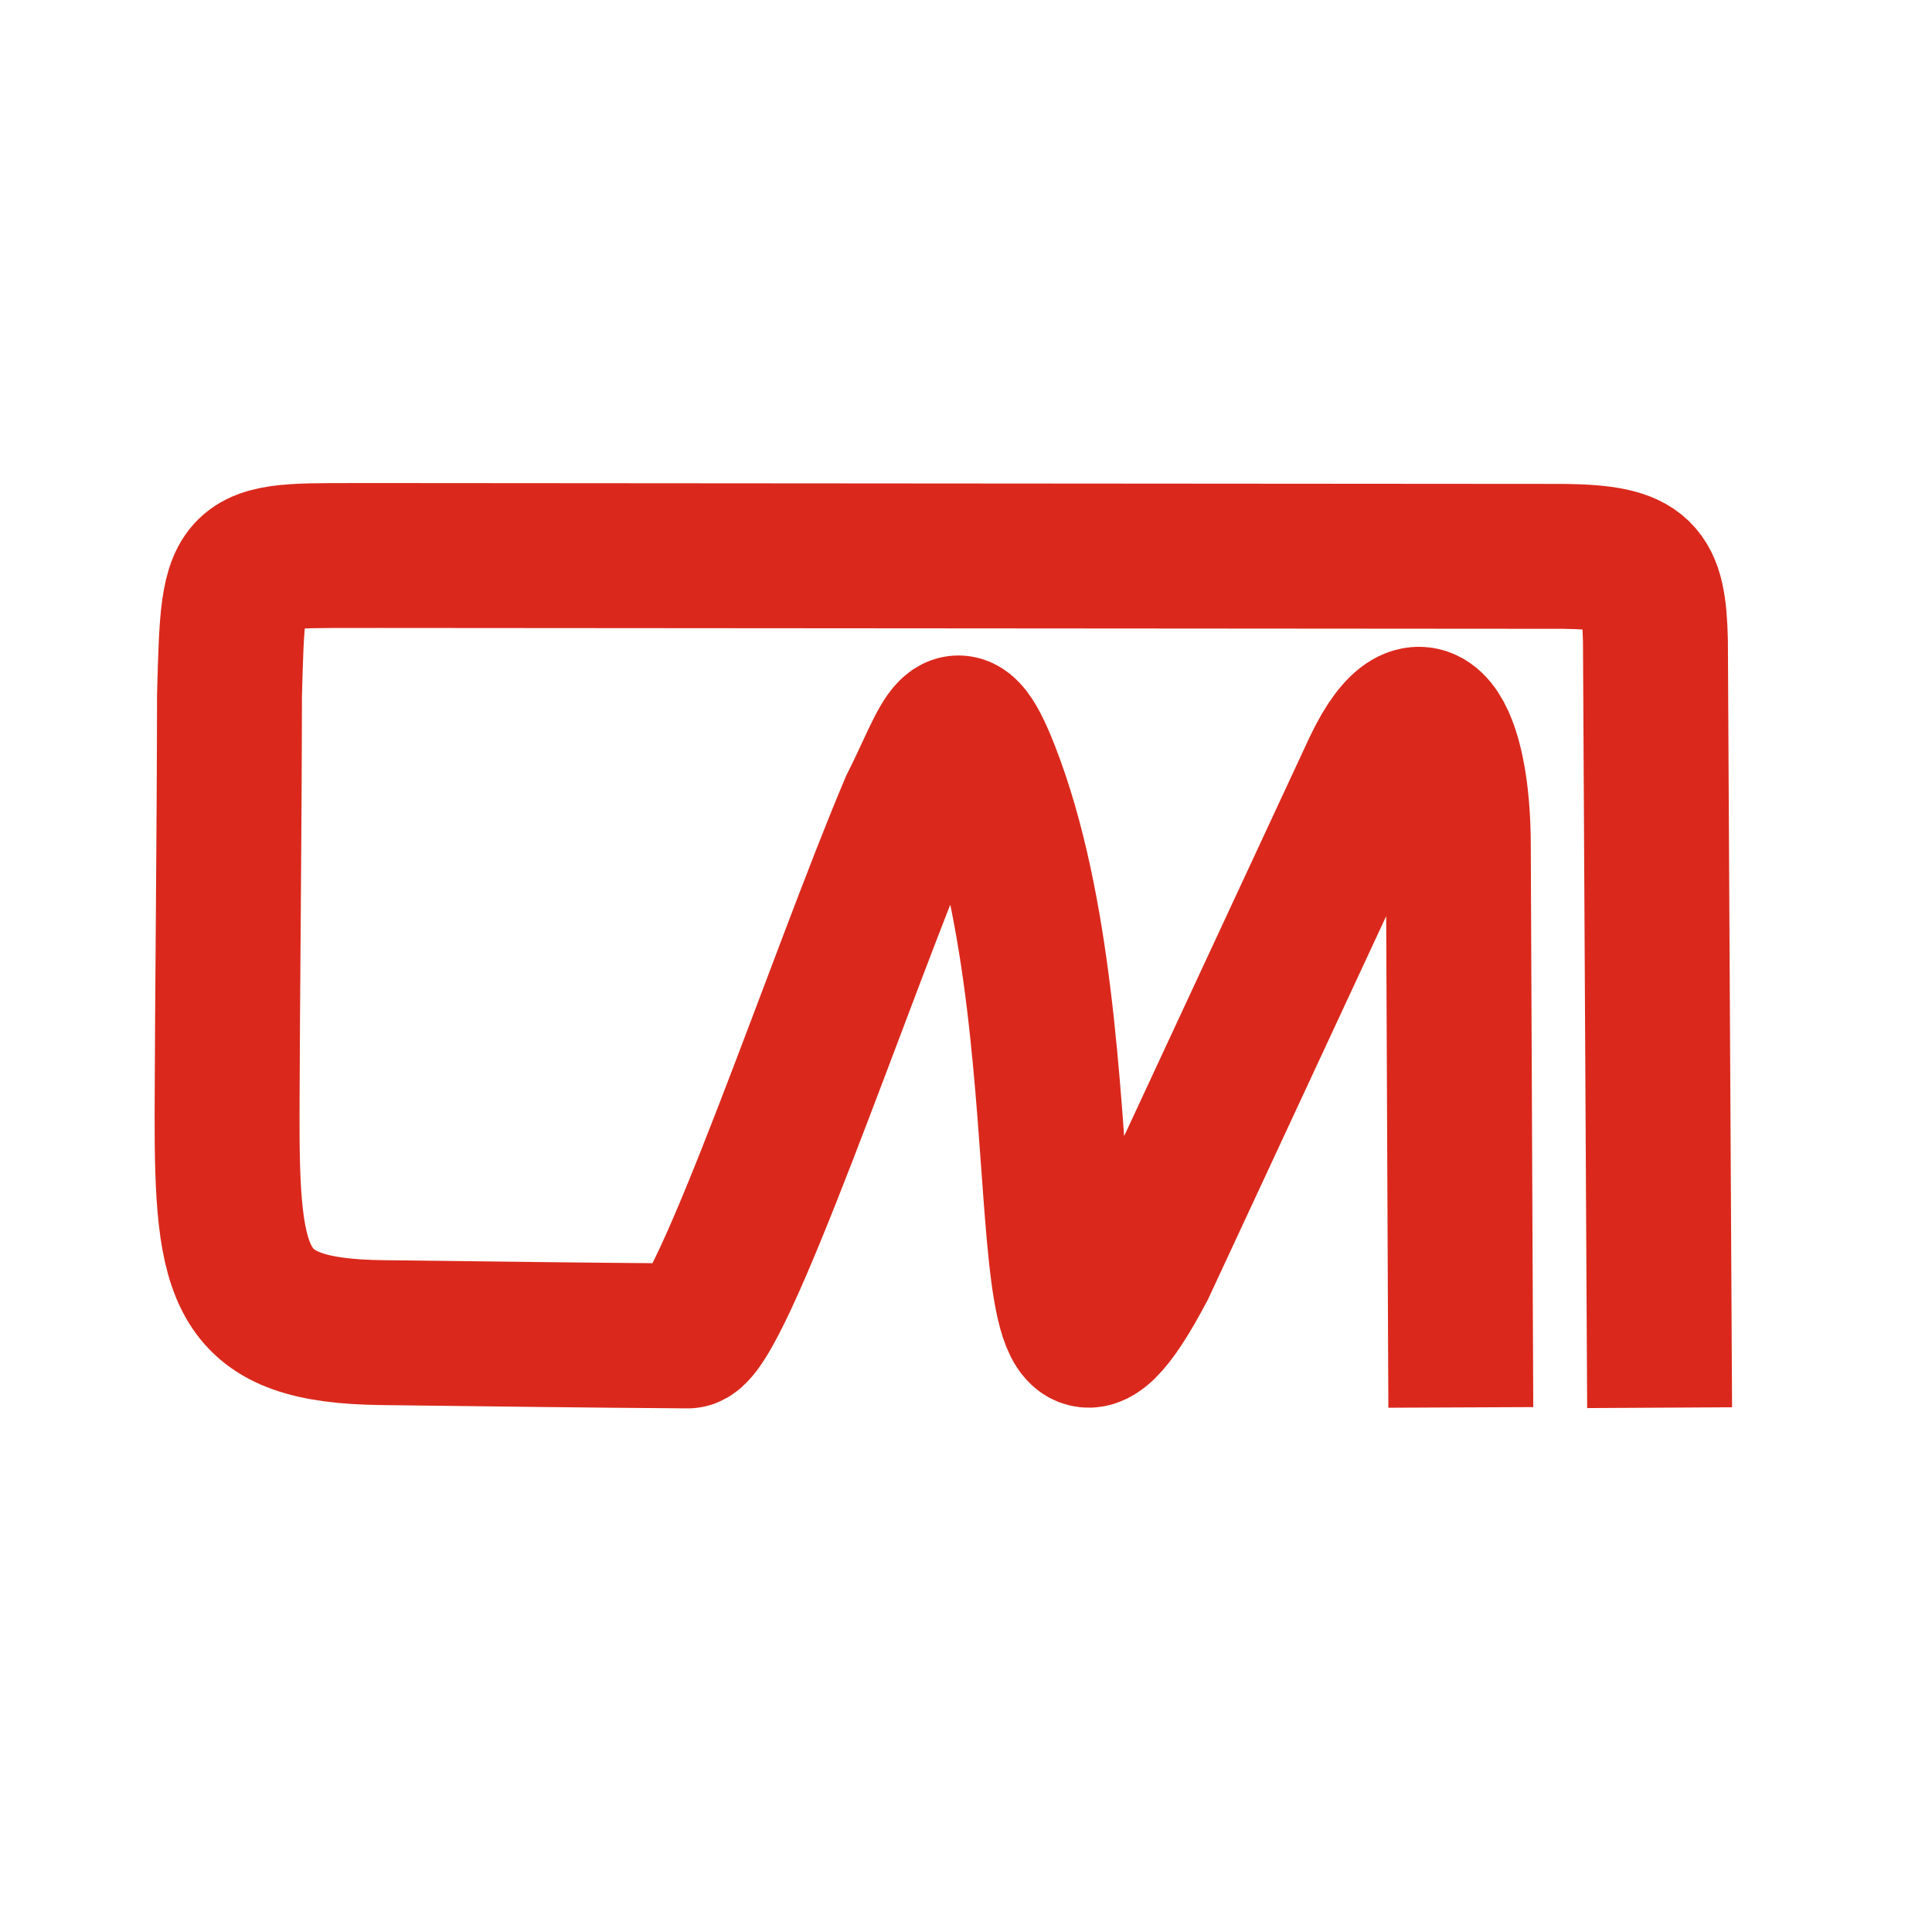
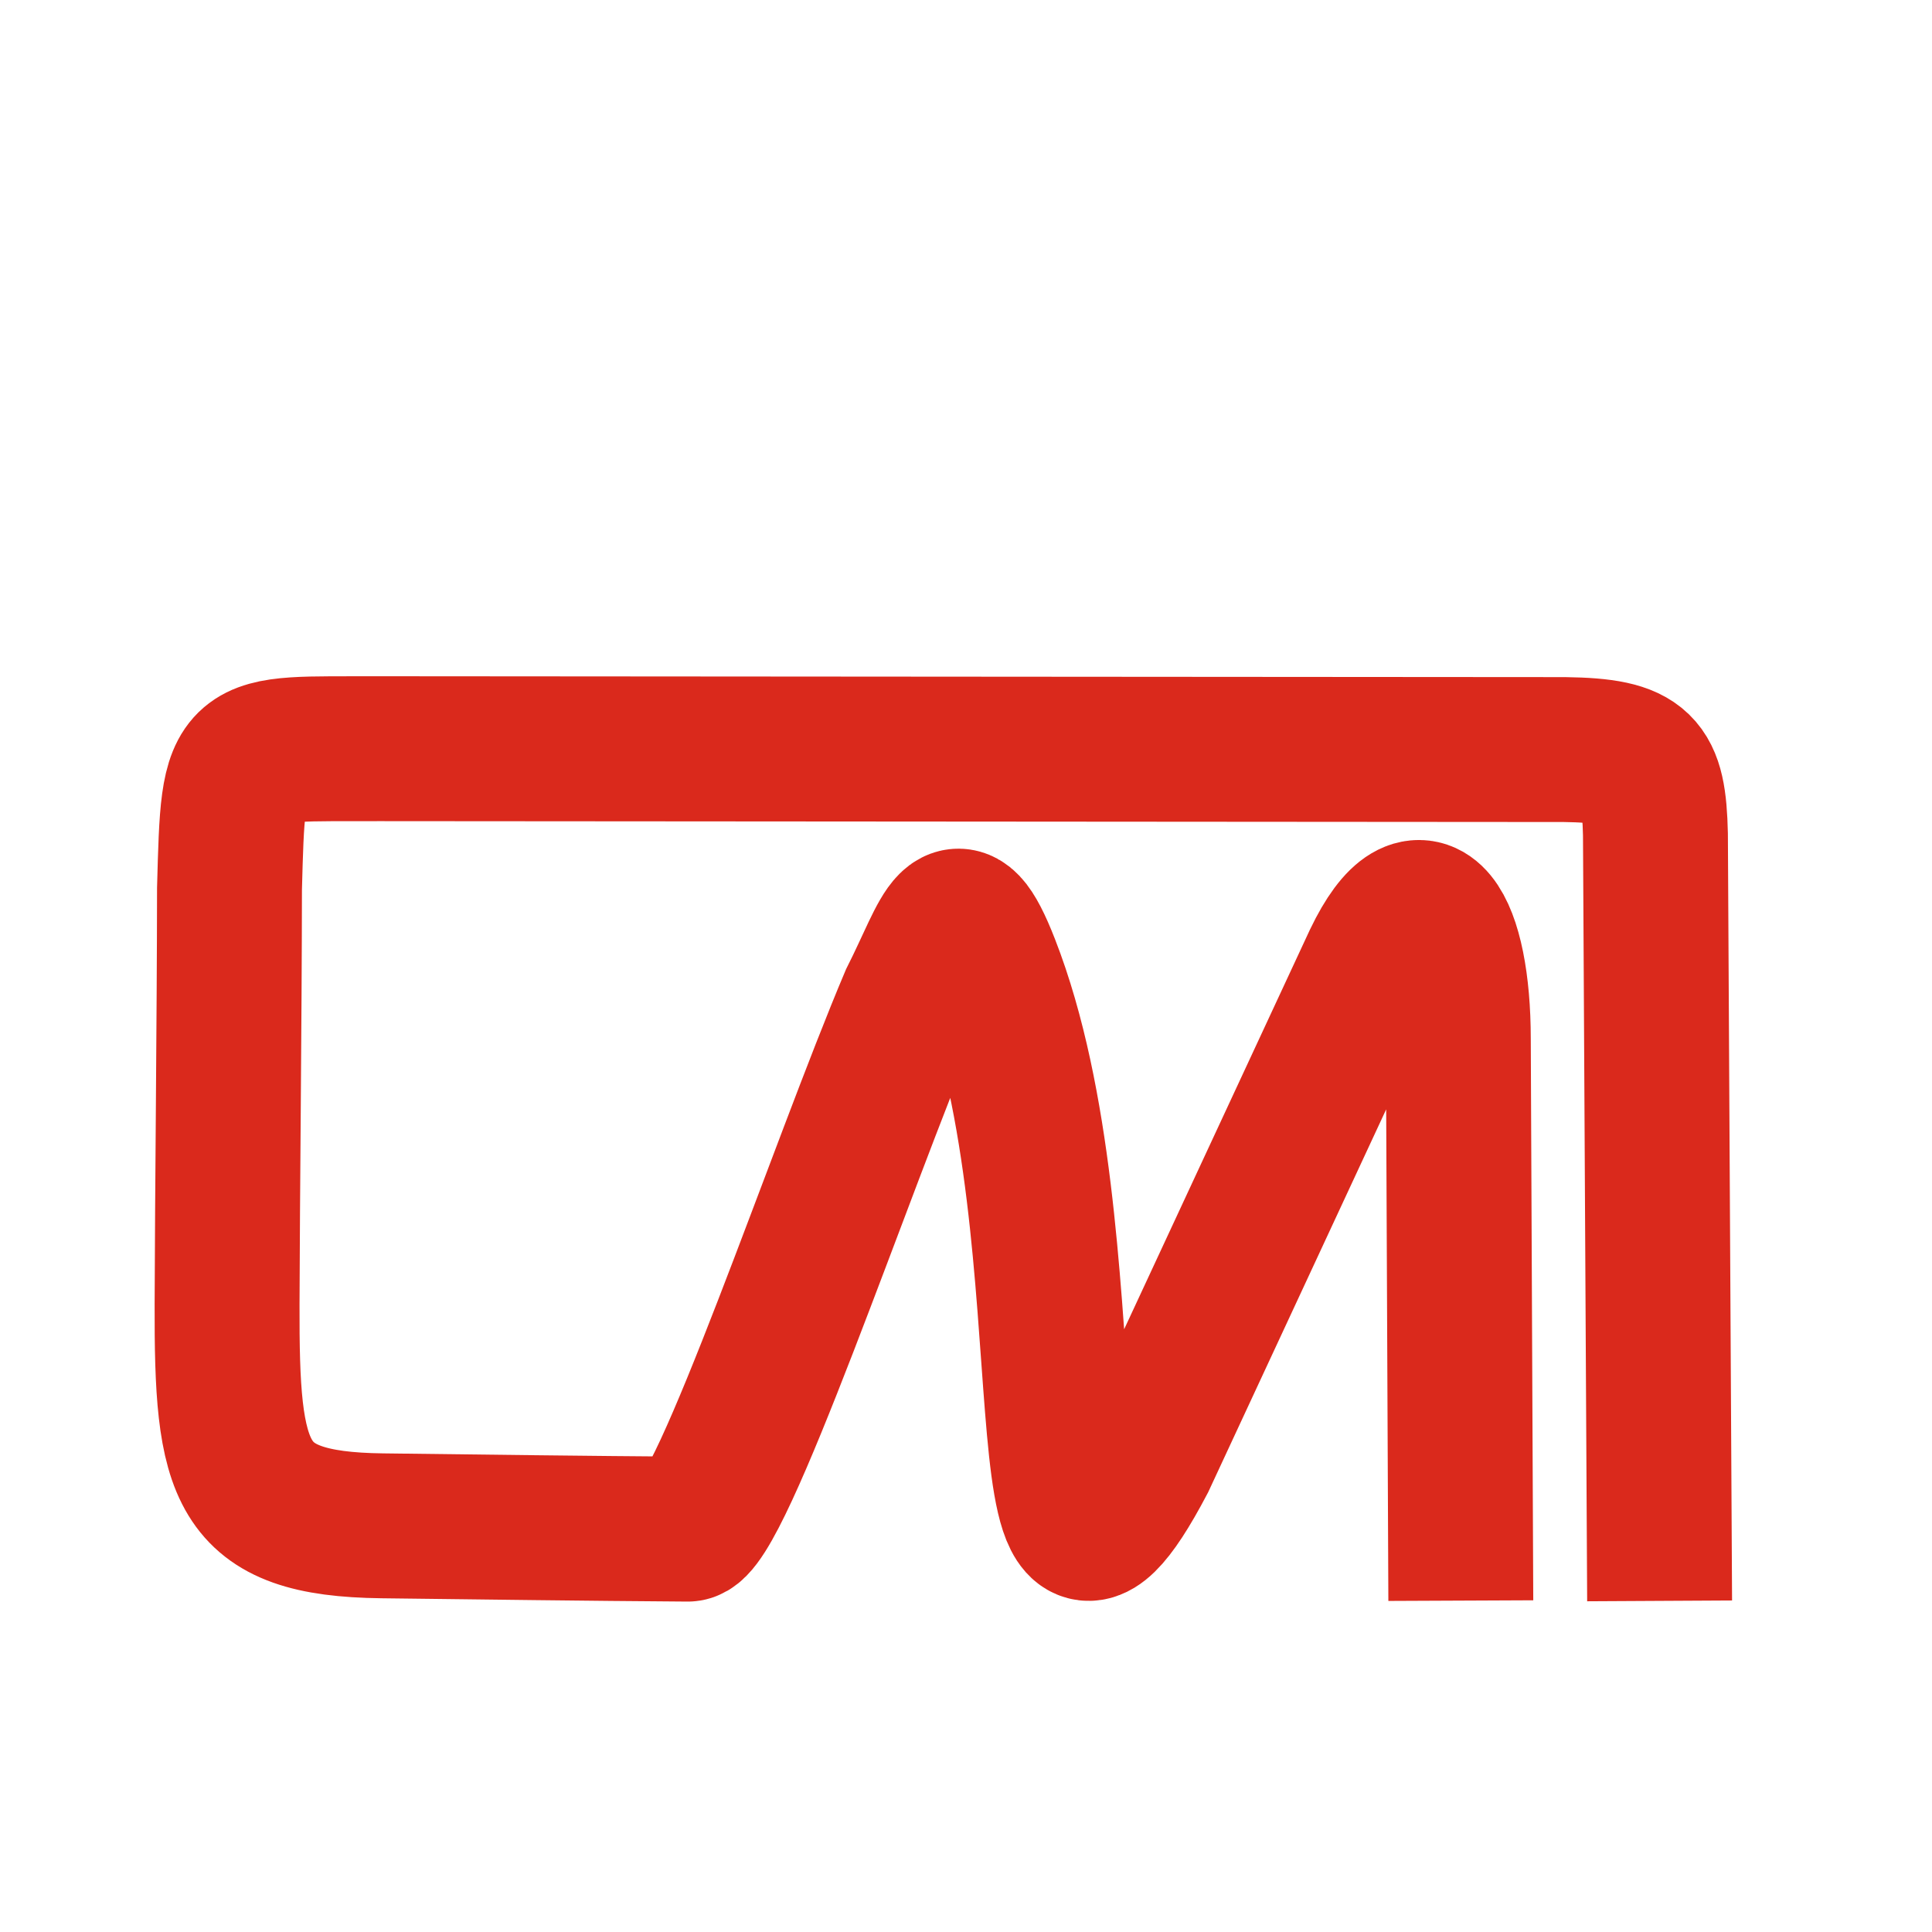
- <svg xmlns="http://www.w3.org/2000/svg" width="400" height="400" viewBox="0 0 80 80" version="1.1" id="svg1">
+ <svg xmlns="http://www.w3.org/2000/svg" width="400" height="400" viewBox="0 0 80 64" version="1.1" id="svg1">
  <defs id="defs1" />
  <path fill="none" stroke="#da291c" stroke-width="6" d="M 68.721,58.289 68.548,26.546 c -0.066,-2.865 -0.545,-3.463 -3.76,-3.508 l -49.04,-0.036 c -6.133,0.03 -6.077,-0.439 -6.245,5.798 -0.006,5.517 -0.088,12.614 -0.1,17.206 -0.019,7 0.443,9.104 6.425,9.175 4.246,0.051 8.448,0.108 12.653,0.137 1.322,0.009 6.365,-15.053 9.277,-21.926 1.469,-2.91 1.786,-4.858 3.128,-1.425 4.412,11.293 1.149,30.58 6.45,20.496 l 9.62,-20.69 c 1.956,-4.074 3.43,-1.343 3.43,3.243 l 0.103,23.262" id="path1" />
</svg>
